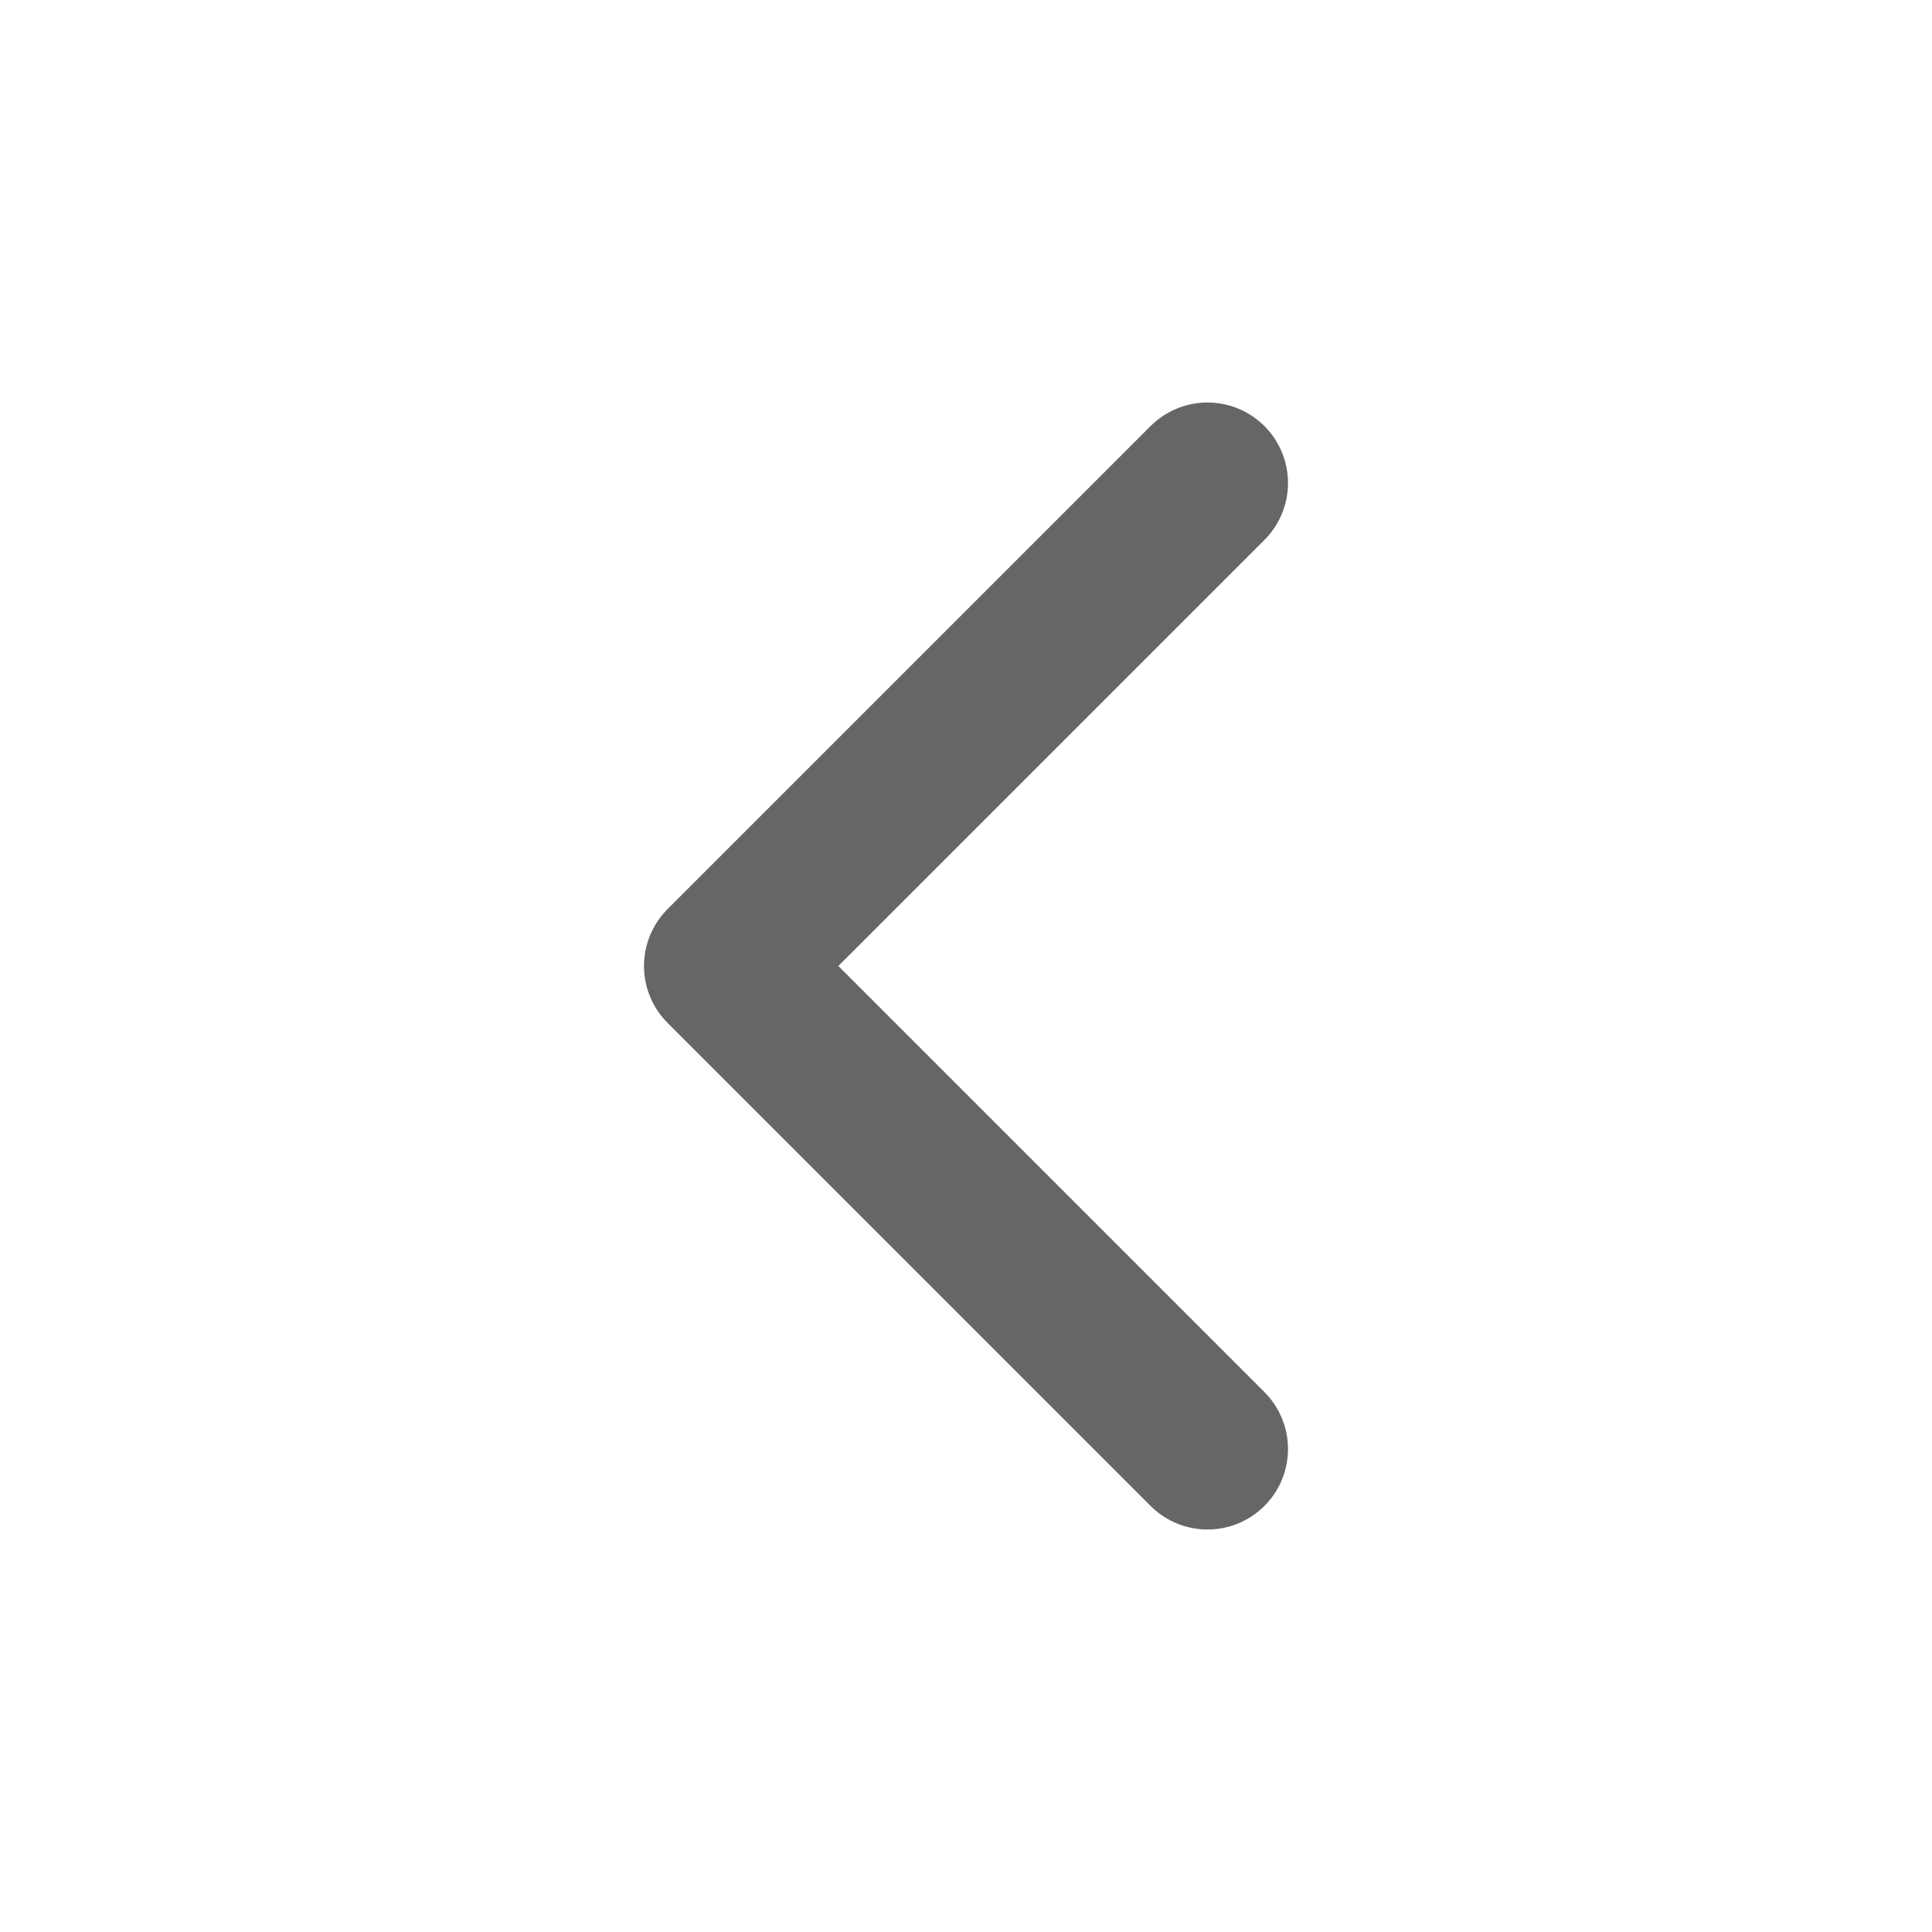
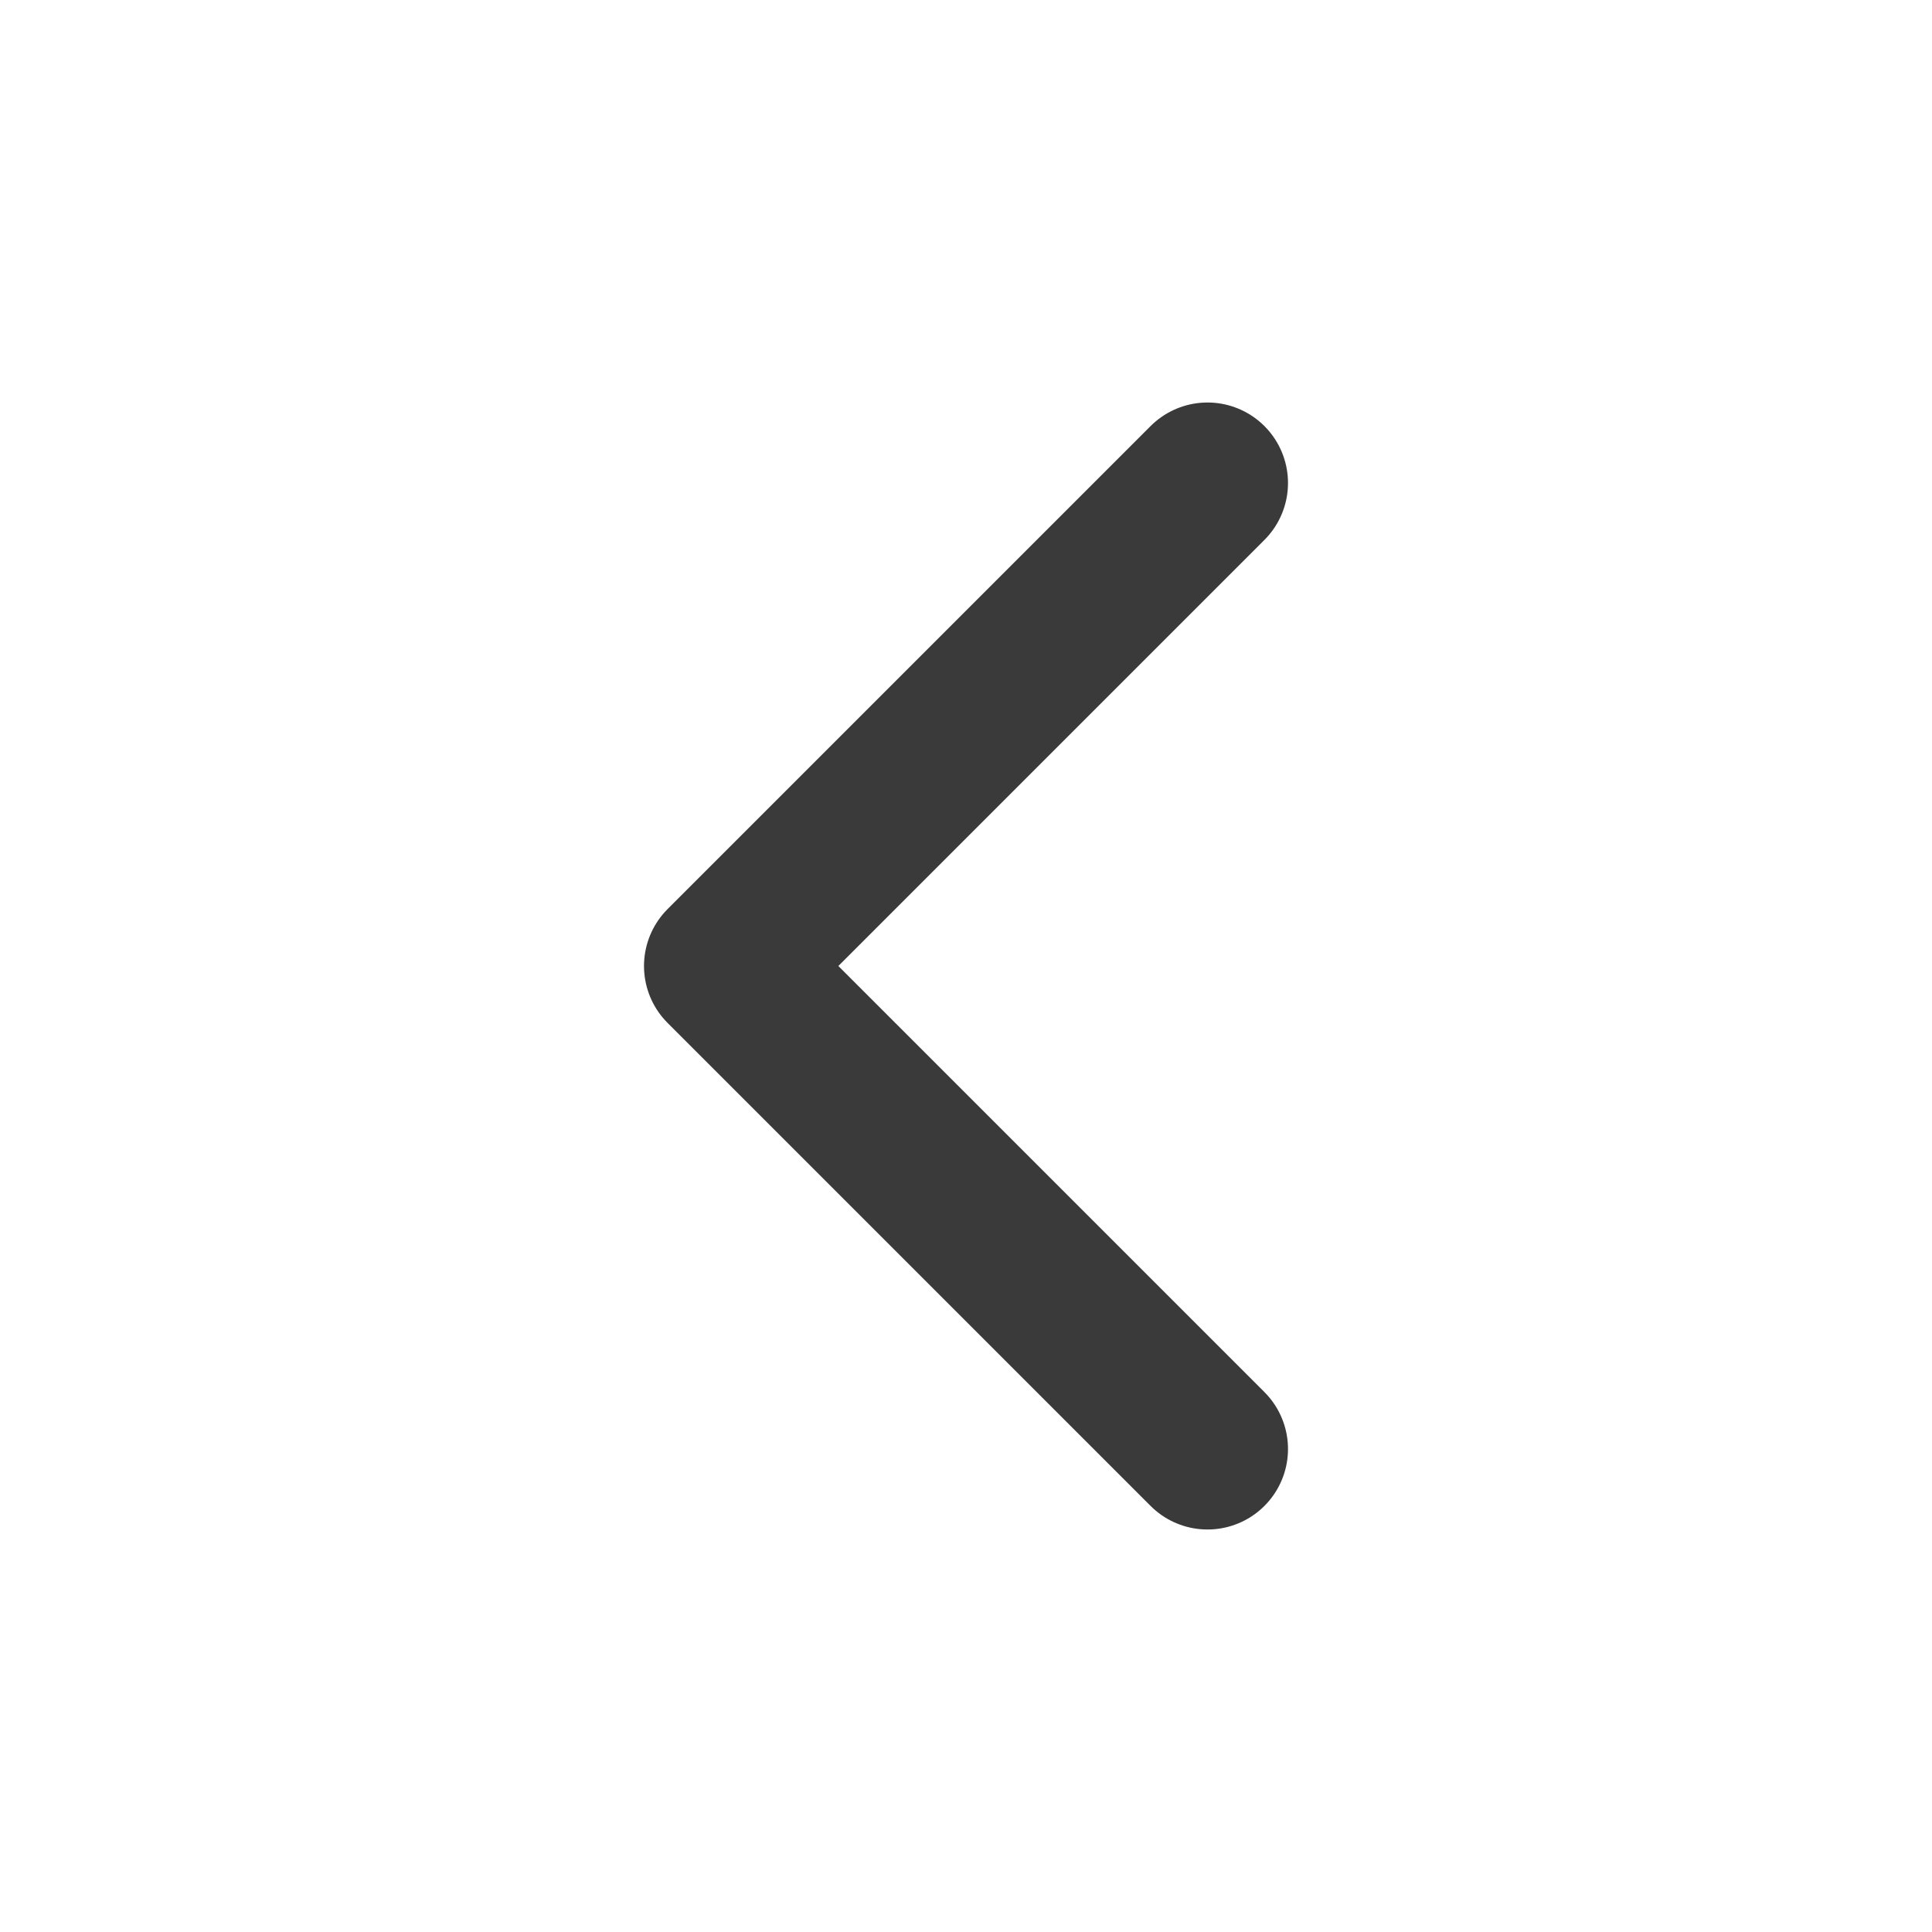
- <svg xmlns="http://www.w3.org/2000/svg" width="20" height="20" viewBox="0 0 24 24" fill="none" stroke="#666" stroke-width="2" stroke-linecap="round" stroke-linejoin="round" class="feather feather-chevron-left">
+ <svg xmlns="http://www.w3.org/2000/svg" width="20" height="20" viewBox="0 0 24 24" fill="none" stroke="rgb(58 58 58)" stroke-width="2" stroke-linecap="round" stroke-linejoin="round" class="feather feather-chevron-left">
  <polyline points="15 18 9 12 15 6" />
</svg>
